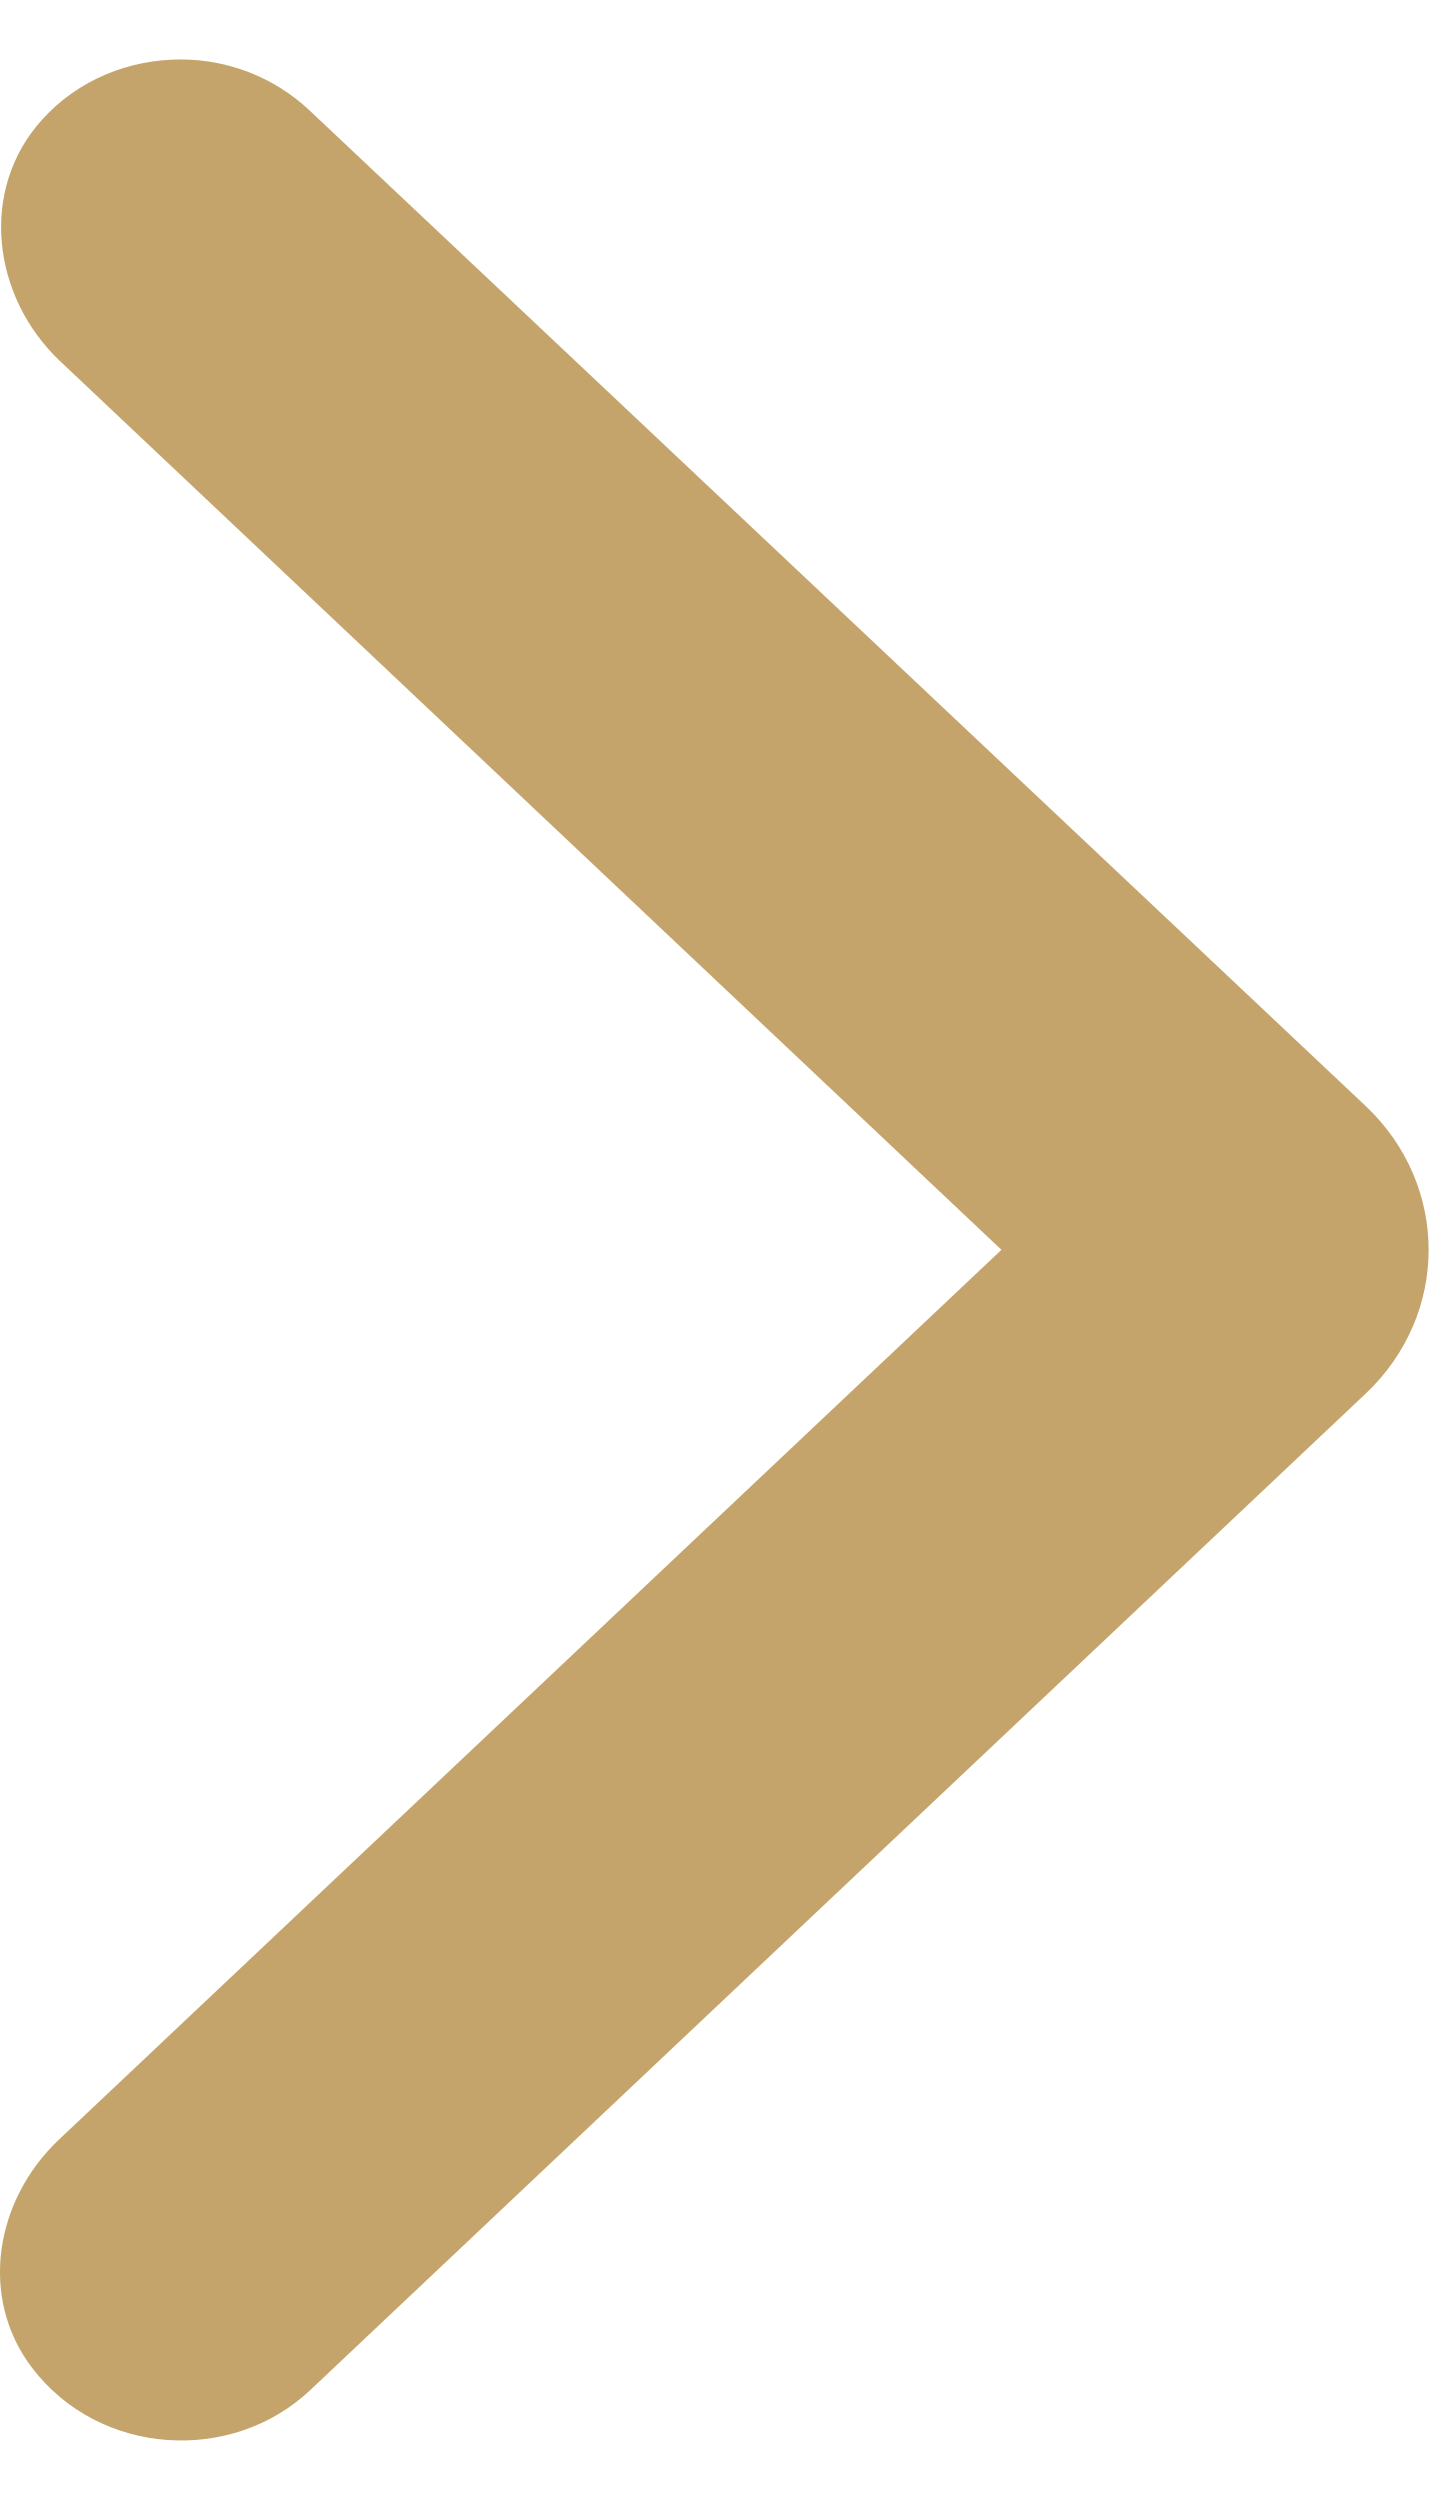
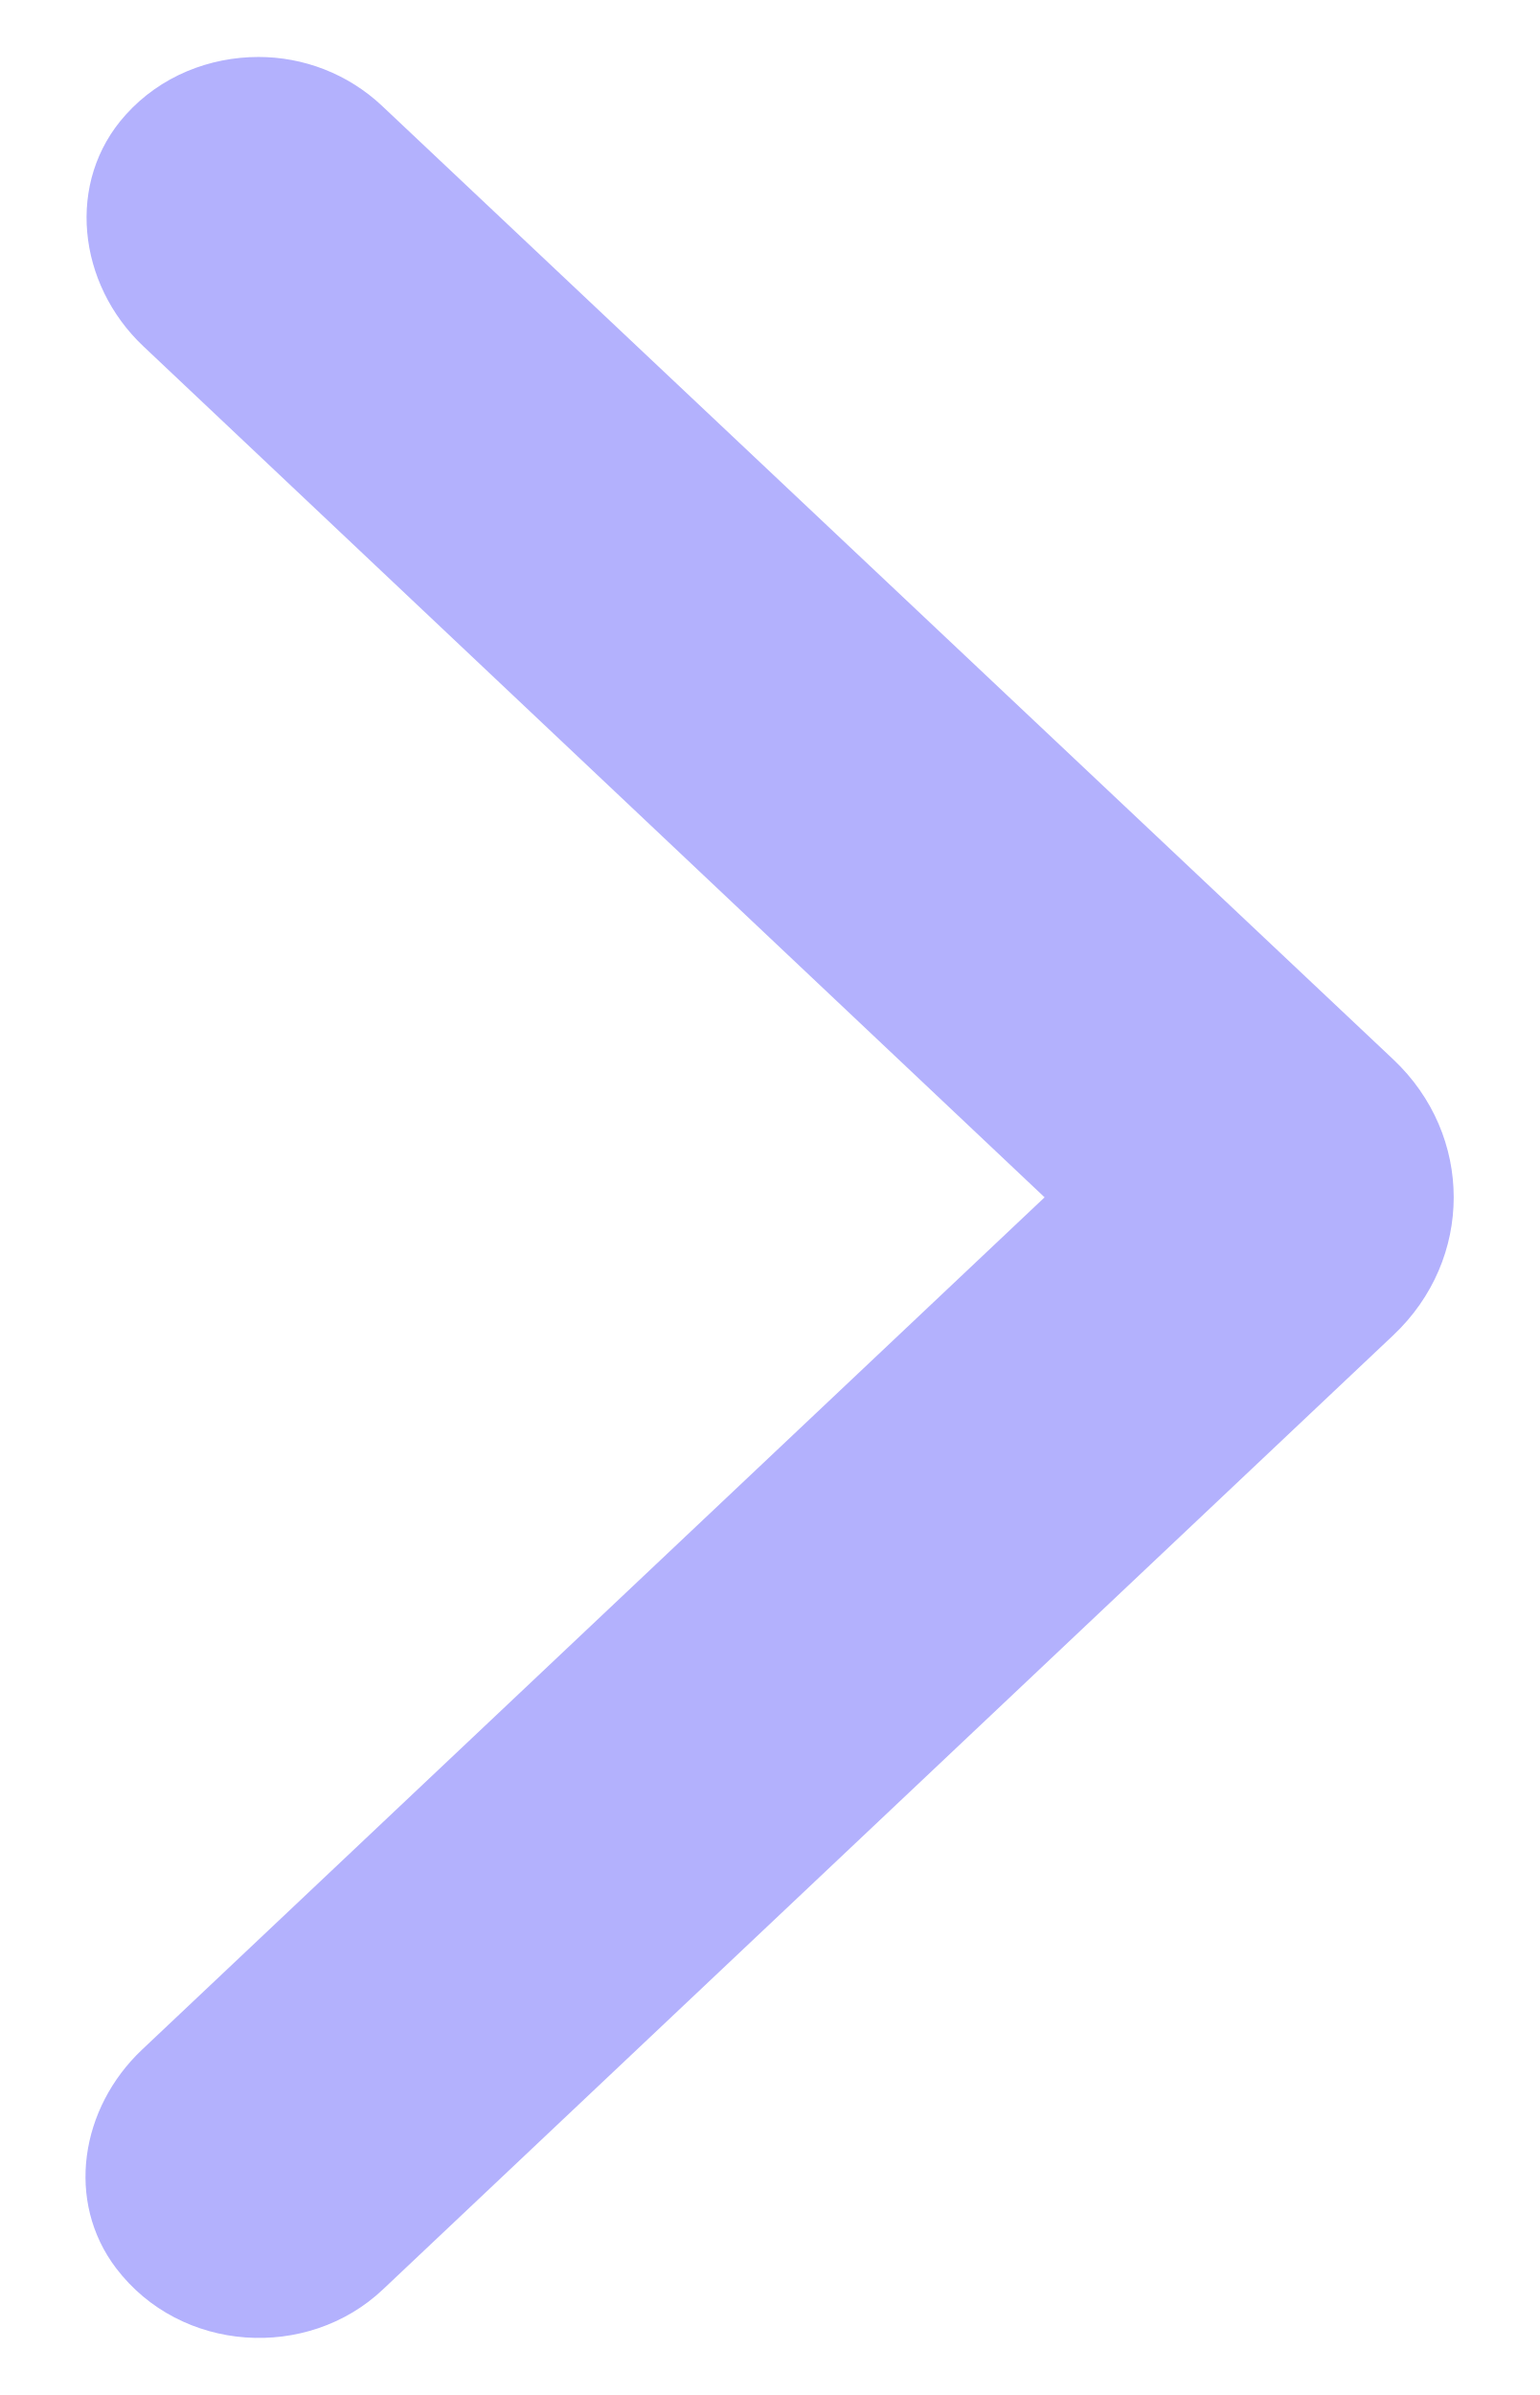
- <svg xmlns="http://www.w3.org/2000/svg" width="8" height="14" viewBox="0 0 8 14" fill="none">
-   <path d="M1.012 0.333C1.273 0.333 1.533 0.43 1.733 0.618L7.647 6.193C8.118 6.637 8.118 7.361 7.647 7.805L1.738 13.384C1.298 13.8 0.557 13.756 0.179 13.259C-0.118 12.868 -0.031 12.322 0.332 11.98L5.608 6.999L0.337 2.023C-0.046 1.661 -0.118 1.062 0.235 0.671C0.439 0.444 0.726 0.333 1.012 0.333Z" fill="#C4A46A" />
+ <svg xmlns="http://www.w3.org/2000/svg" width="9" height="14" viewBox="0 0 9 14" fill="none">
+   <path d="M1.512 0.333C1.773 0.333 2.033 0.43 2.233 0.618L8.147 6.193C8.618 6.637 8.618 7.361 8.147 7.805L2.238 13.384C1.798 13.799 1.057 13.756 0.679 13.259C0.382 12.868 0.469 12.322 0.832 11.98L6.108 6.999L0.837 2.023C0.454 1.661 0.382 1.062 0.735 0.671C0.939 0.444 1.226 0.333 1.512 0.333Z" fill="#B3B1FD" />
</svg>
